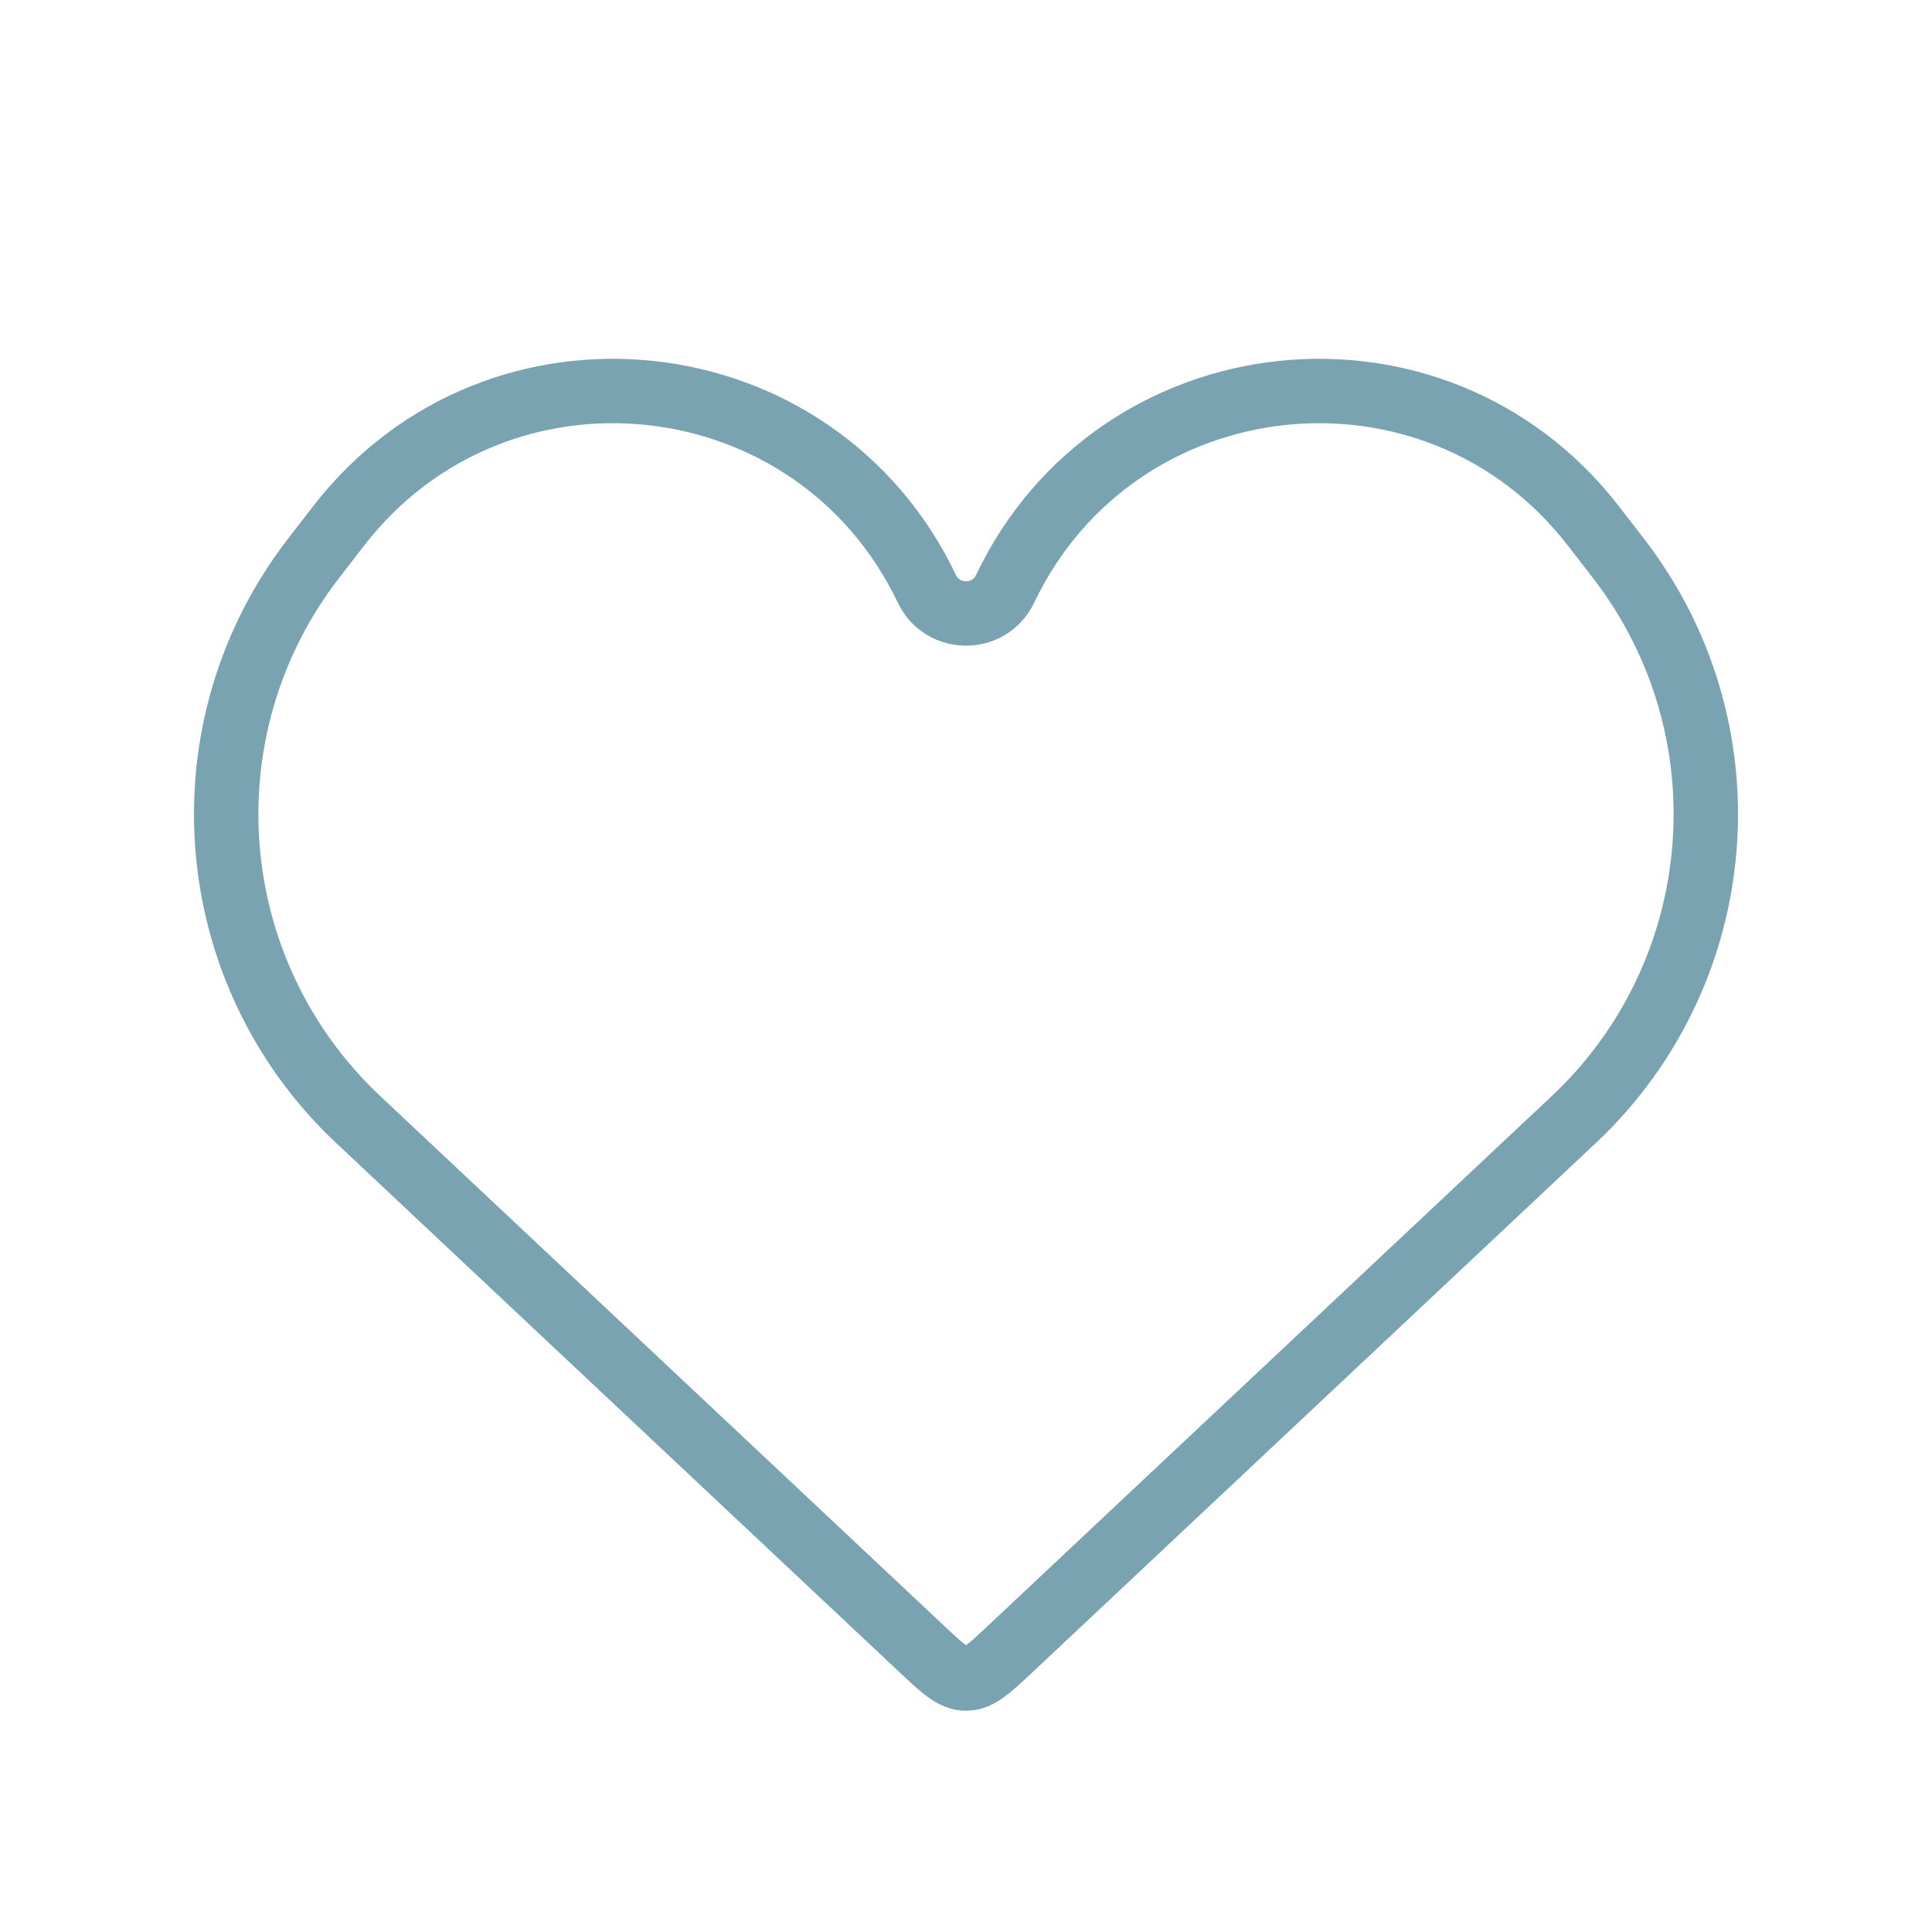
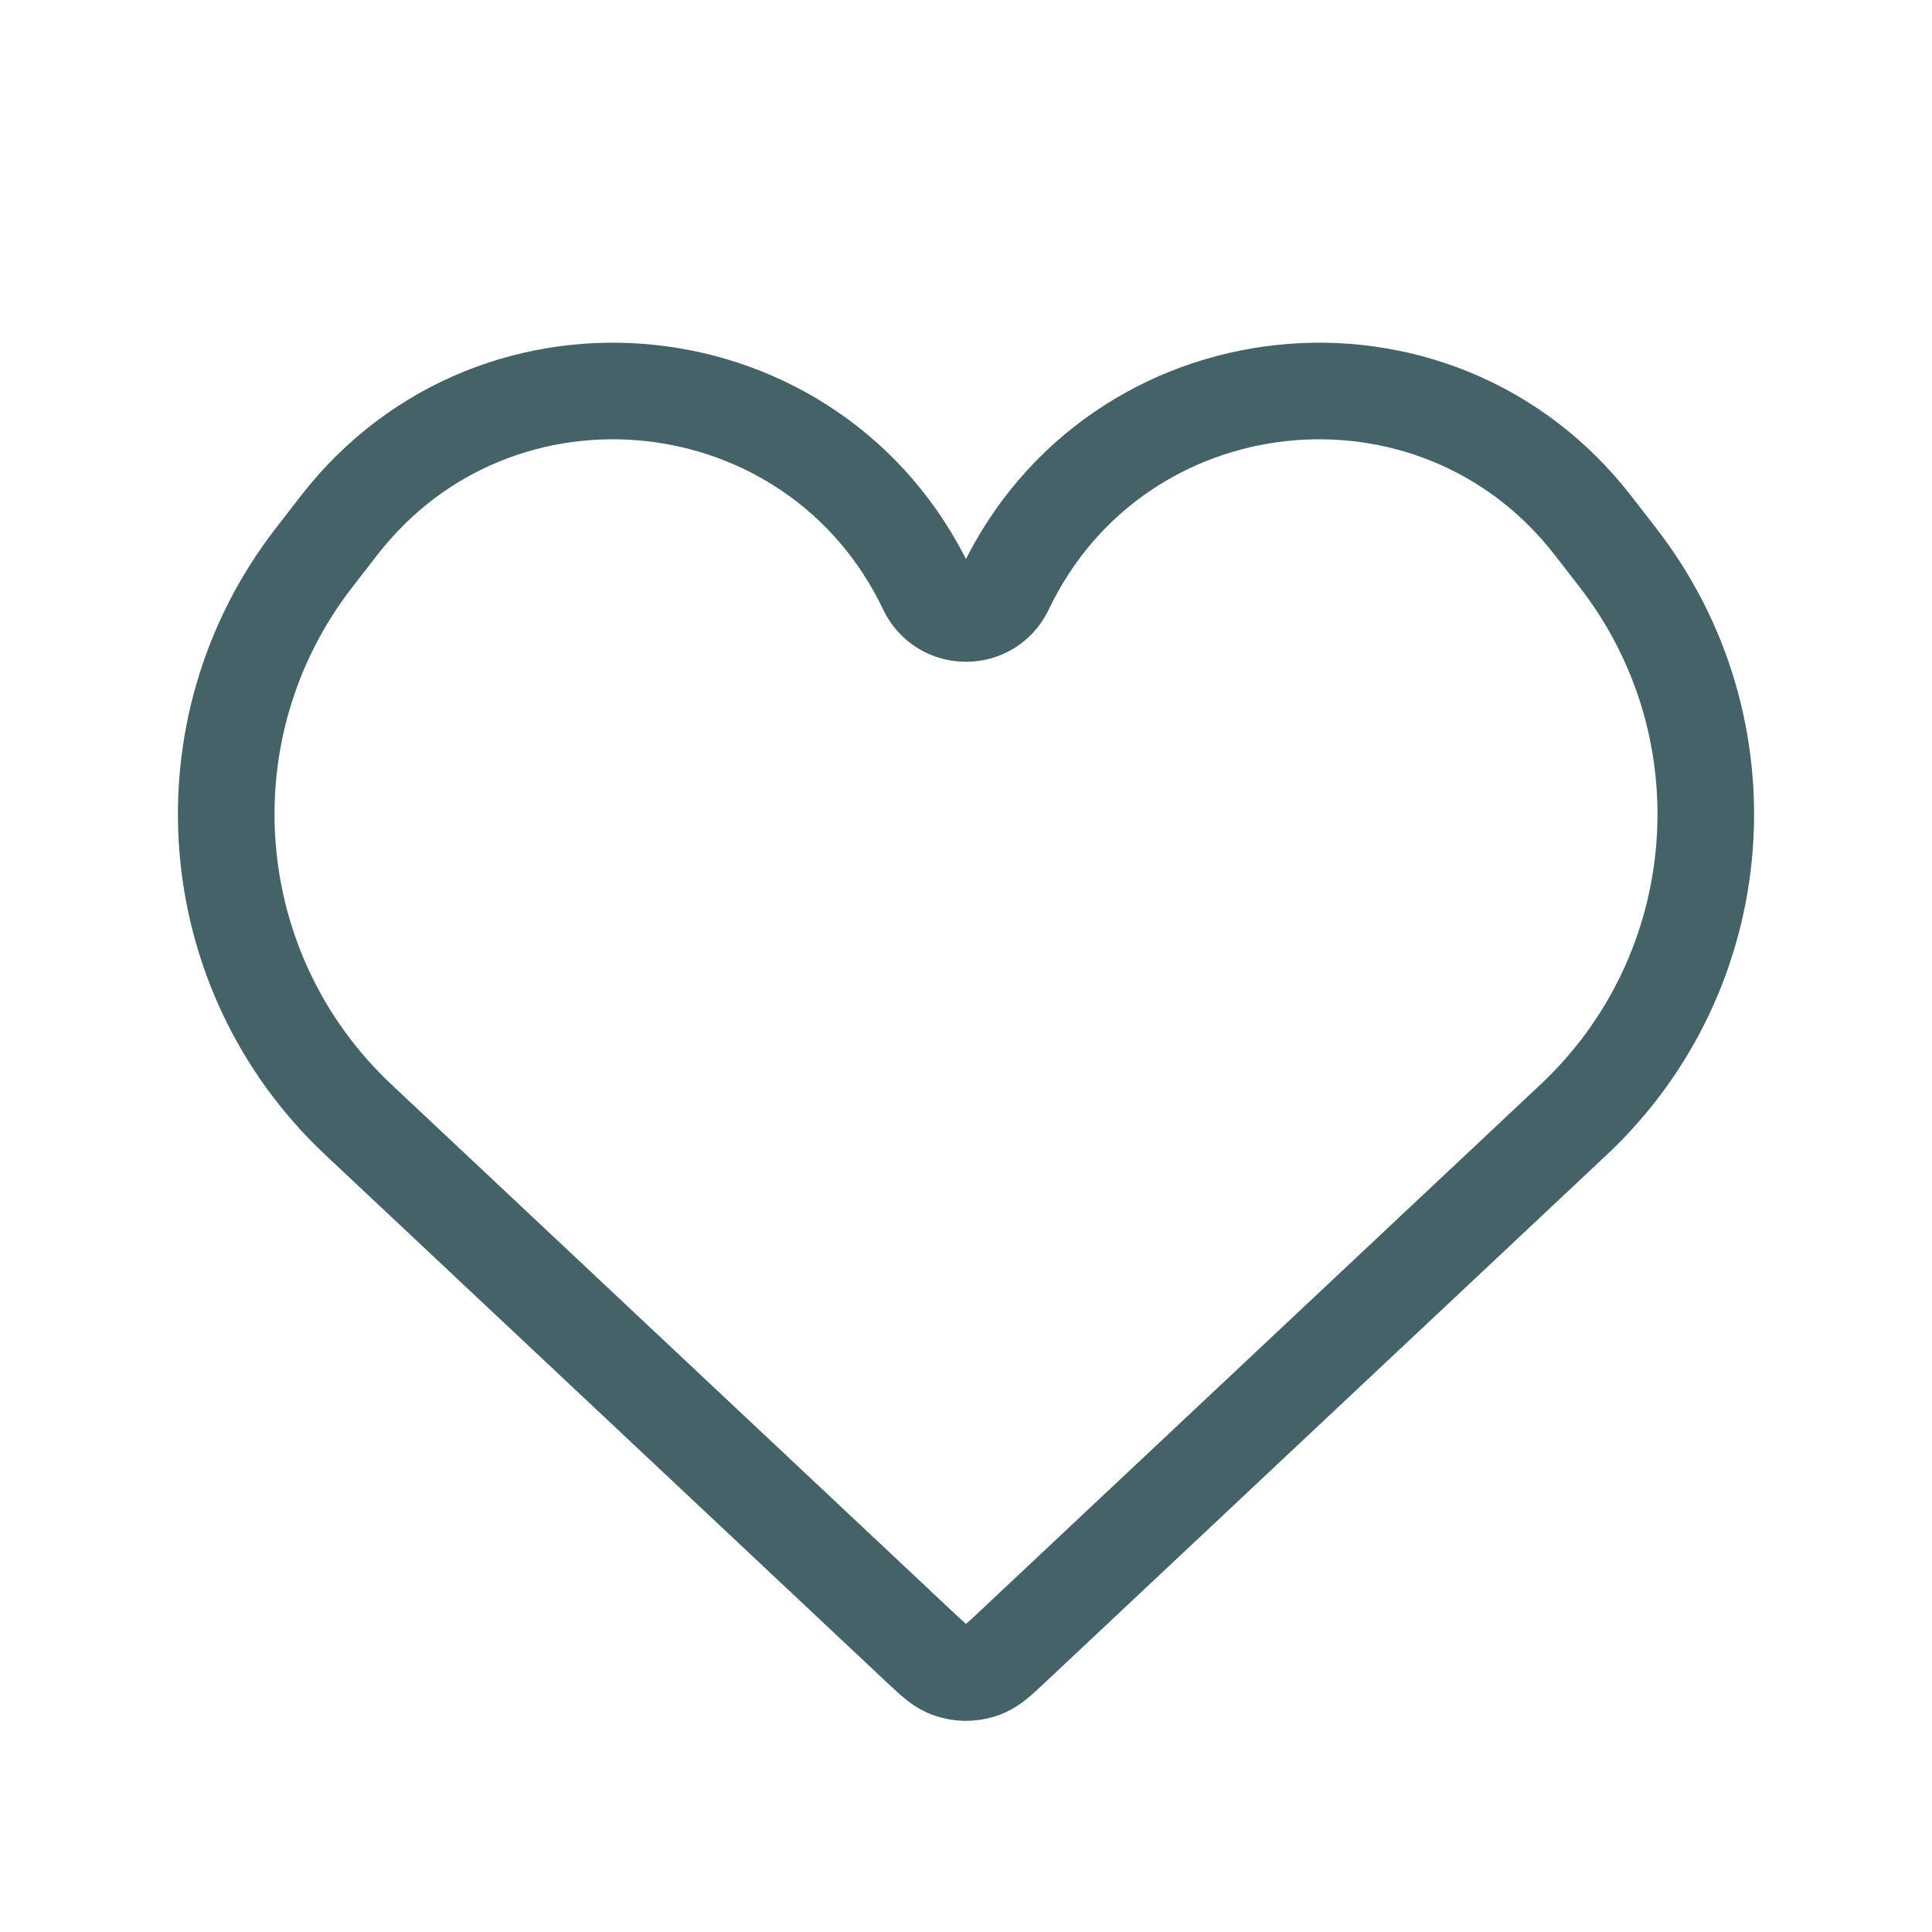
- <svg xmlns="http://www.w3.org/2000/svg" width="30" height="30" viewBox="0 0 30 30" fill="none">
-   <path d="M5.563 17.385L14.315 25.607C14.64 25.912 14.802 26.064 15 26.064C15.198 26.064 15.36 25.912 15.685 25.607L24.437 17.385C26.882 15.088 27.179 11.308 25.122 8.658L24.736 8.159C22.275 4.988 17.337 5.52 15.608 9.142C15.364 9.654 14.636 9.654 14.392 9.142C12.663 5.52 7.725 4.988 5.264 8.159L4.878 8.658C2.821 11.308 3.118 15.088 5.563 17.385Z" stroke="#79A3B1" />
+ <svg xmlns="http://www.w3.org/2000/svg" width="20" height="20" viewBox="0 0 20 20" fill="none">
+   <path d="M3.709 11.59L9.503 17.033C9.648 17.169 9.72 17.237 9.799 17.272C9.927 17.328 10.073 17.328 10.2 17.272C10.28 17.237 10.352 17.169 10.497 17.033L16.291 11.59C17.921 10.059 18.119 7.539 16.748 5.772L16.49 5.439C14.85 3.325 11.558 3.68 10.405 6.095C10.243 6.436 9.757 6.436 9.594 6.095C8.442 3.68 5.15 3.325 3.51 5.439L3.252 5.772C1.881 7.539 2.079 10.059 3.709 11.59Z" stroke="#456268" />
</svg>
